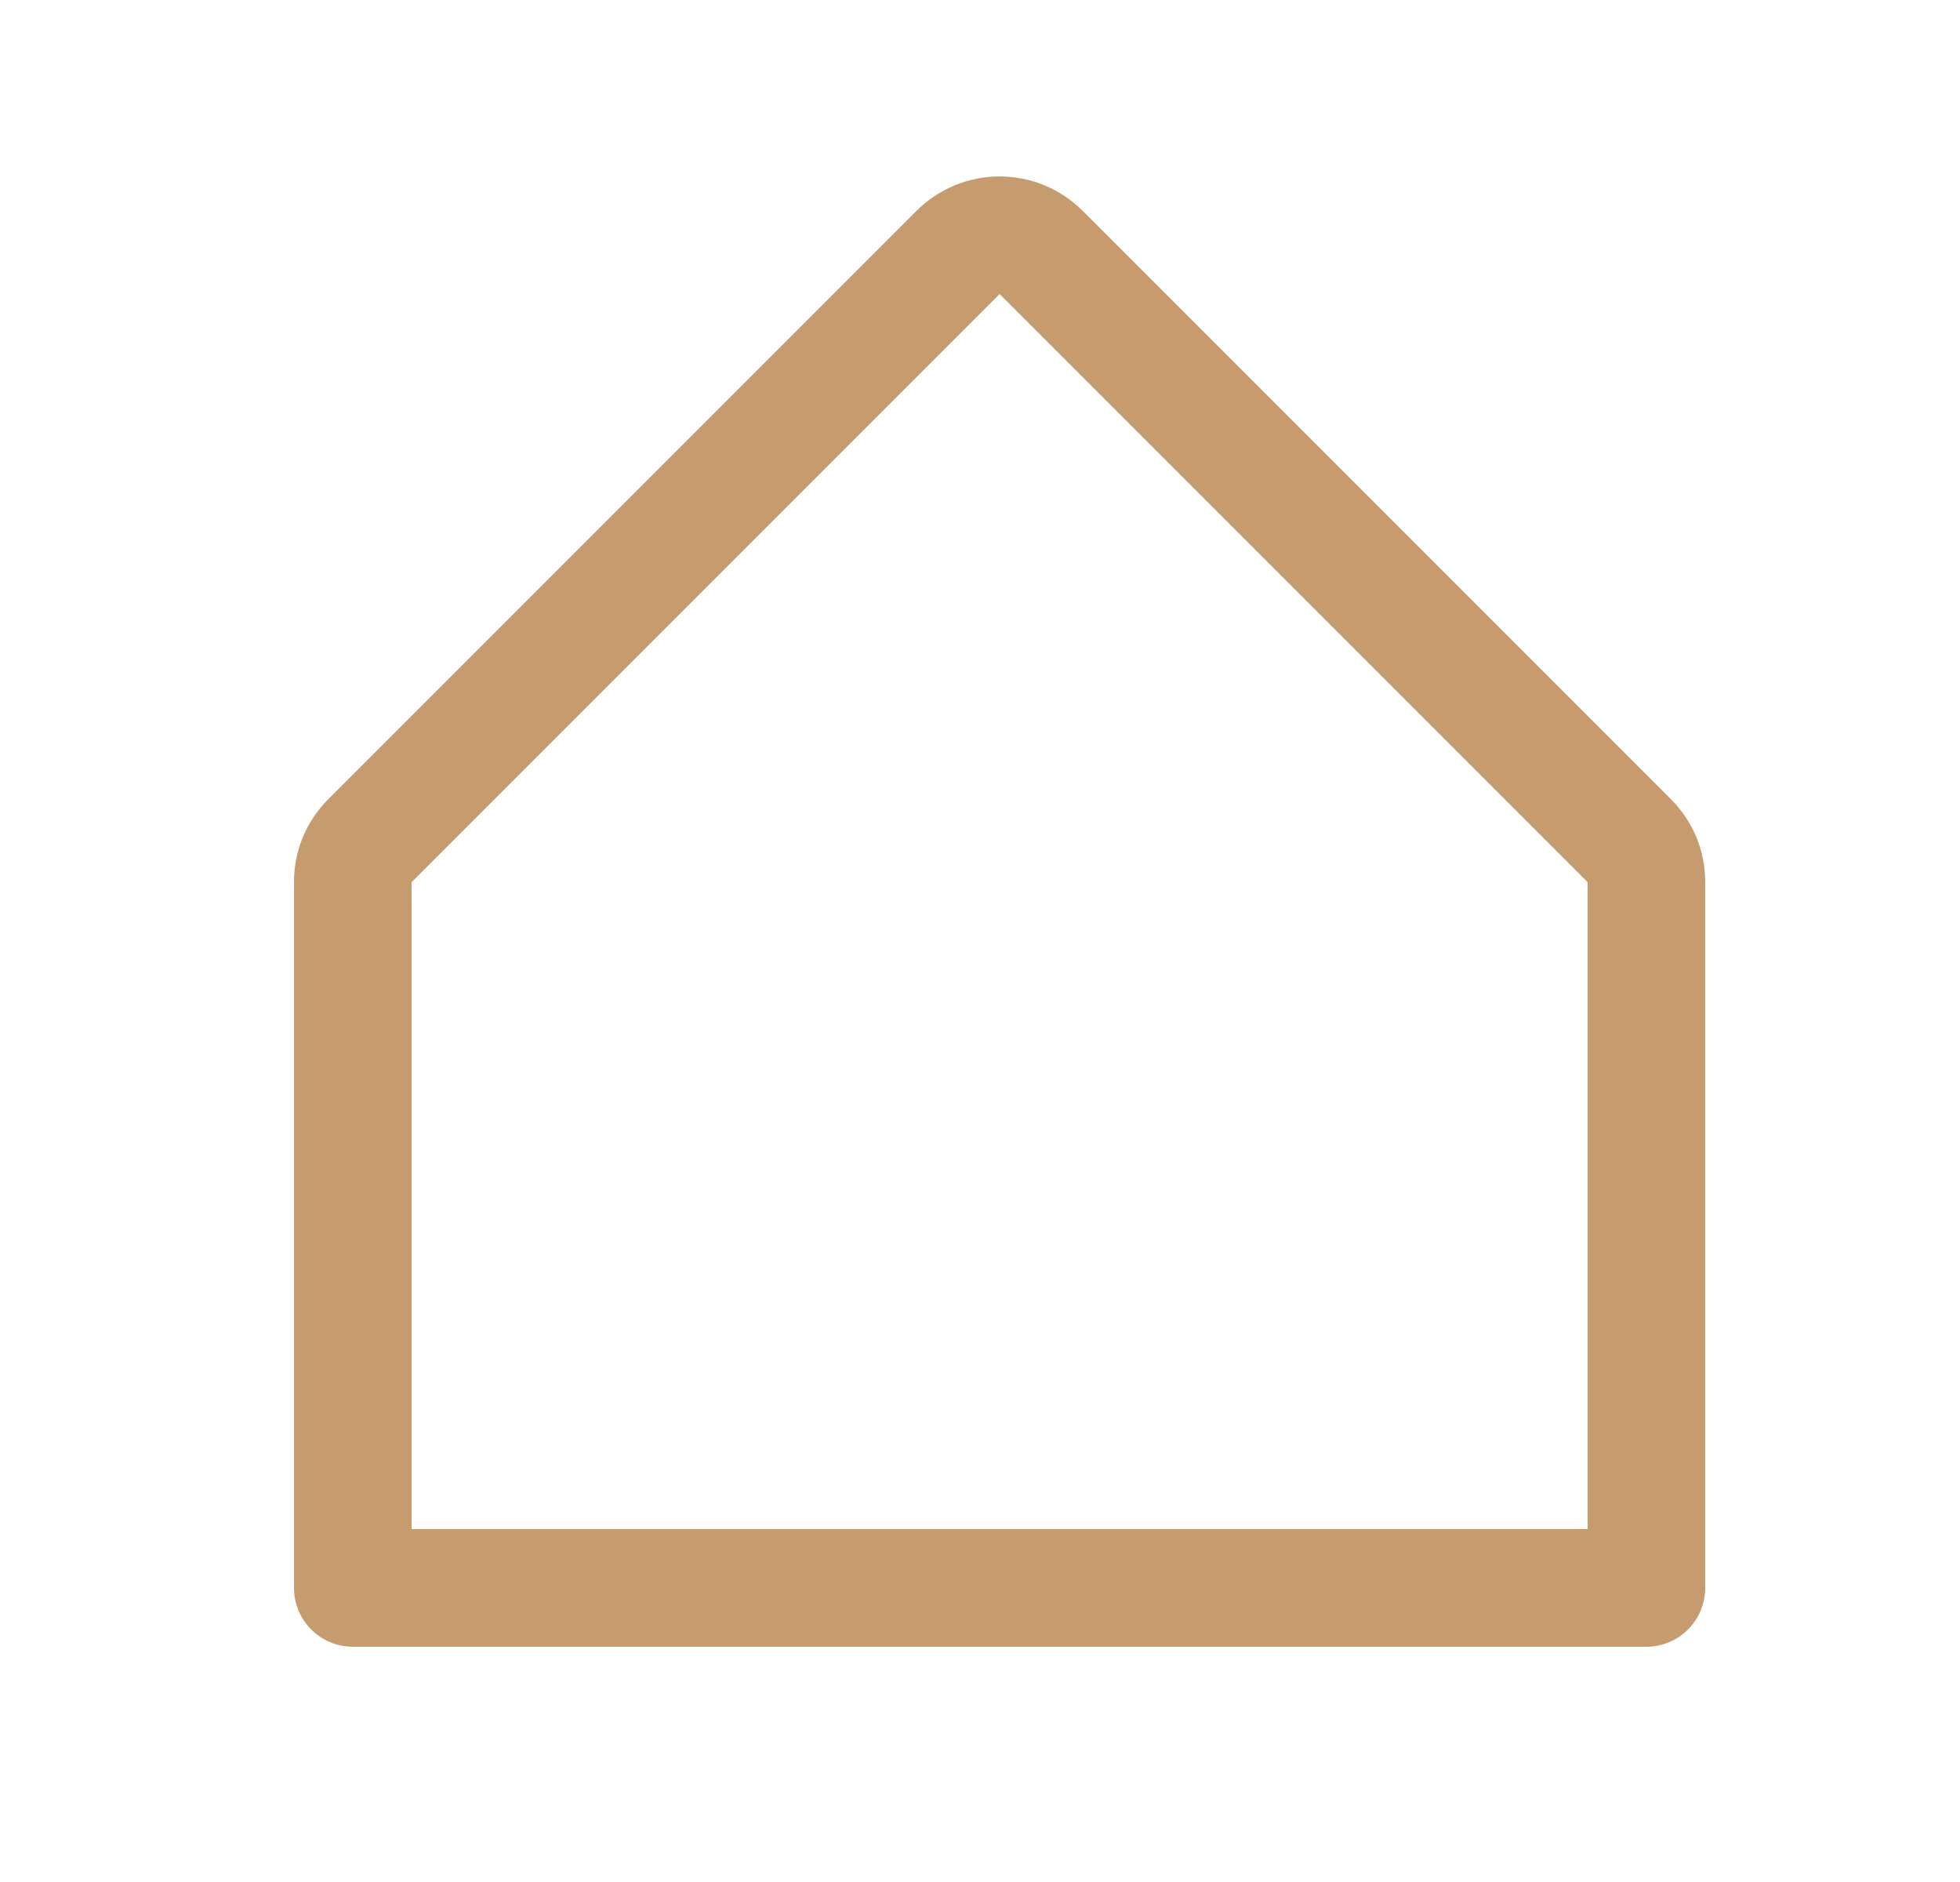
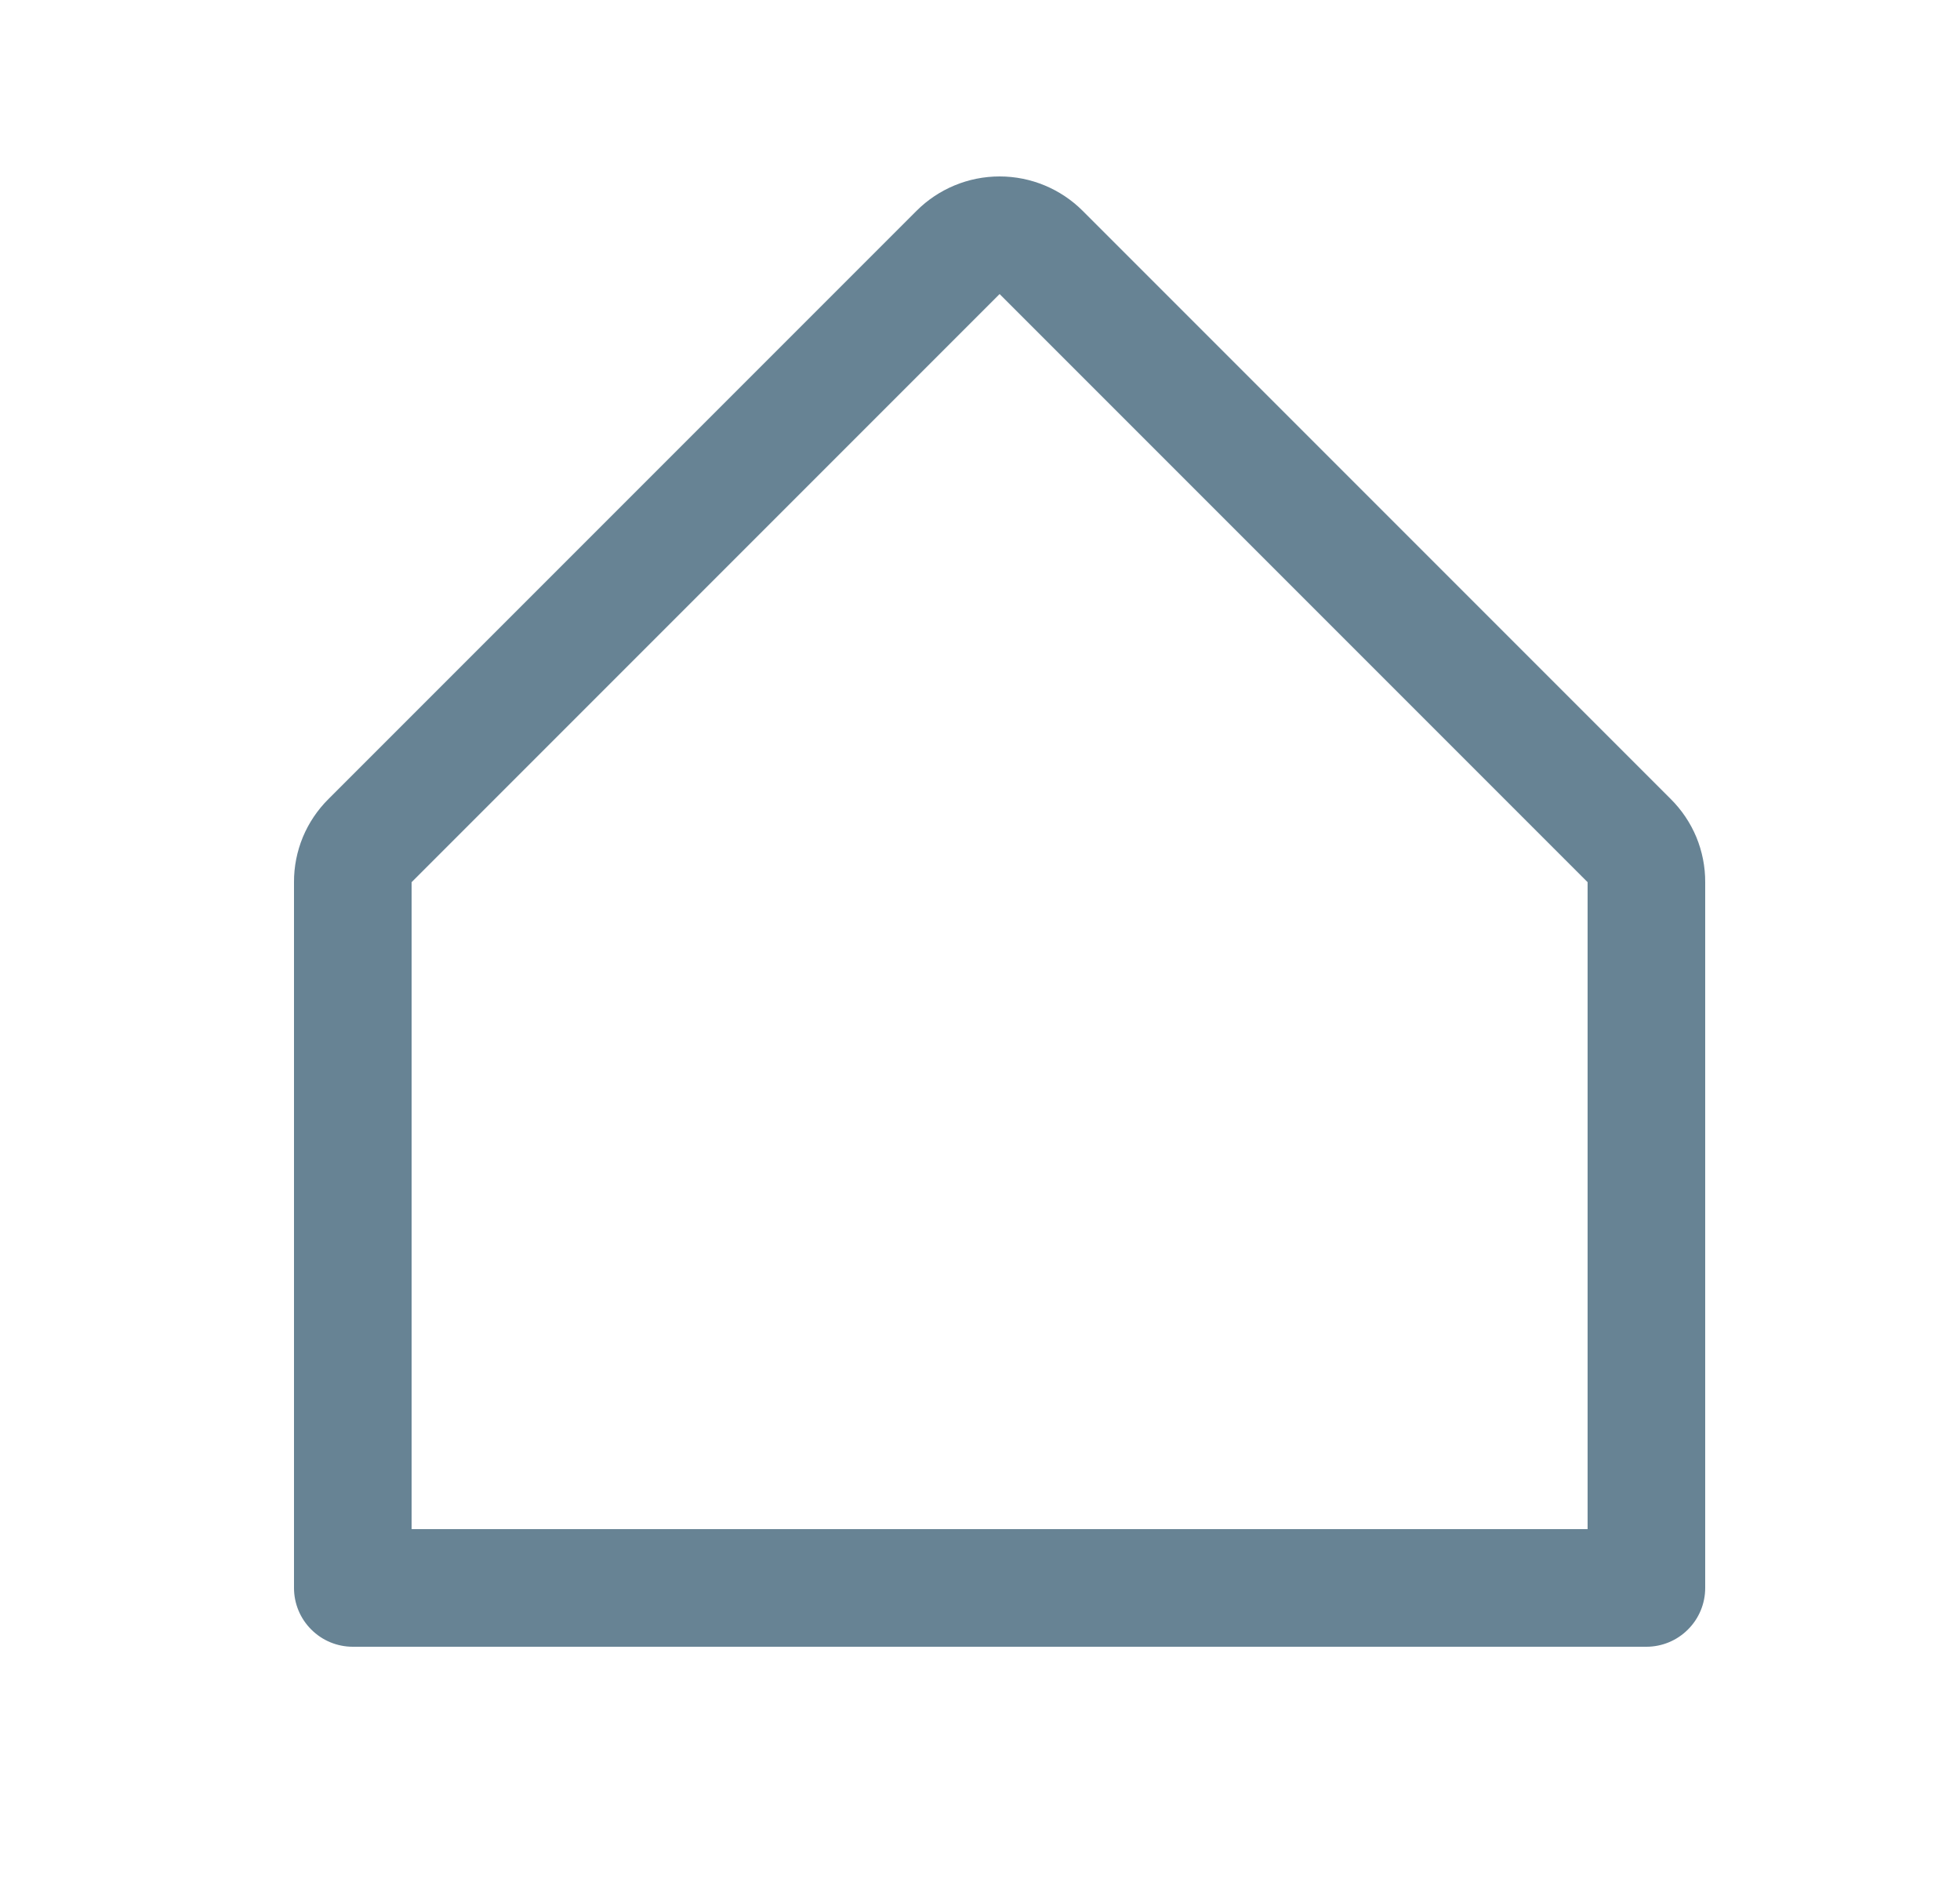
<svg xmlns="http://www.w3.org/2000/svg" width="25" height="24" viewBox="0 0 25 24" fill="none">
  <g id="HouseSimple">
-     <path id="Vector" d="M21.31 10.189L13.81 2.689C13.529 2.408 13.148 2.25 12.75 2.25C12.352 2.25 11.971 2.408 11.69 2.689L4.19 10.189C4.05 10.328 3.939 10.493 3.863 10.675C3.788 10.857 3.749 11.053 3.75 11.25V20.25C3.75 20.449 3.829 20.64 3.97 20.78C4.11 20.921 4.301 21 4.5 21H21C21.199 21 21.39 20.921 21.53 20.78C21.671 20.64 21.75 20.449 21.75 20.25V11.25C21.751 11.053 21.712 10.857 21.637 10.675C21.561 10.493 21.45 10.328 21.31 10.189ZM20.25 19.5H5.25V11.25L12.75 3.75L20.25 11.25V19.5Z" fill="#C69B6E" />
+     <path id="Vector" d="M21.31 10.189L13.81 2.689C13.529 2.408 13.148 2.25 12.75 2.25C12.352 2.25 11.971 2.408 11.69 2.689L4.19 10.189C4.05 10.328 3.939 10.493 3.863 10.675C3.788 10.857 3.749 11.053 3.75 11.25V20.25C3.75 20.449 3.829 20.64 3.97 20.78C4.11 20.921 4.301 21 4.5 21H21C21.199 21 21.39 20.921 21.53 20.78C21.671 20.64 21.75 20.449 21.75 20.25V11.25C21.751 11.053 21.712 10.857 21.637 10.675C21.561 10.493 21.45 10.328 21.31 10.189ZM20.25 19.5H5.25V11.25L12.75 3.75L20.25 11.25V19.5Z" fill="#678394" />
  </g>
</svg>
